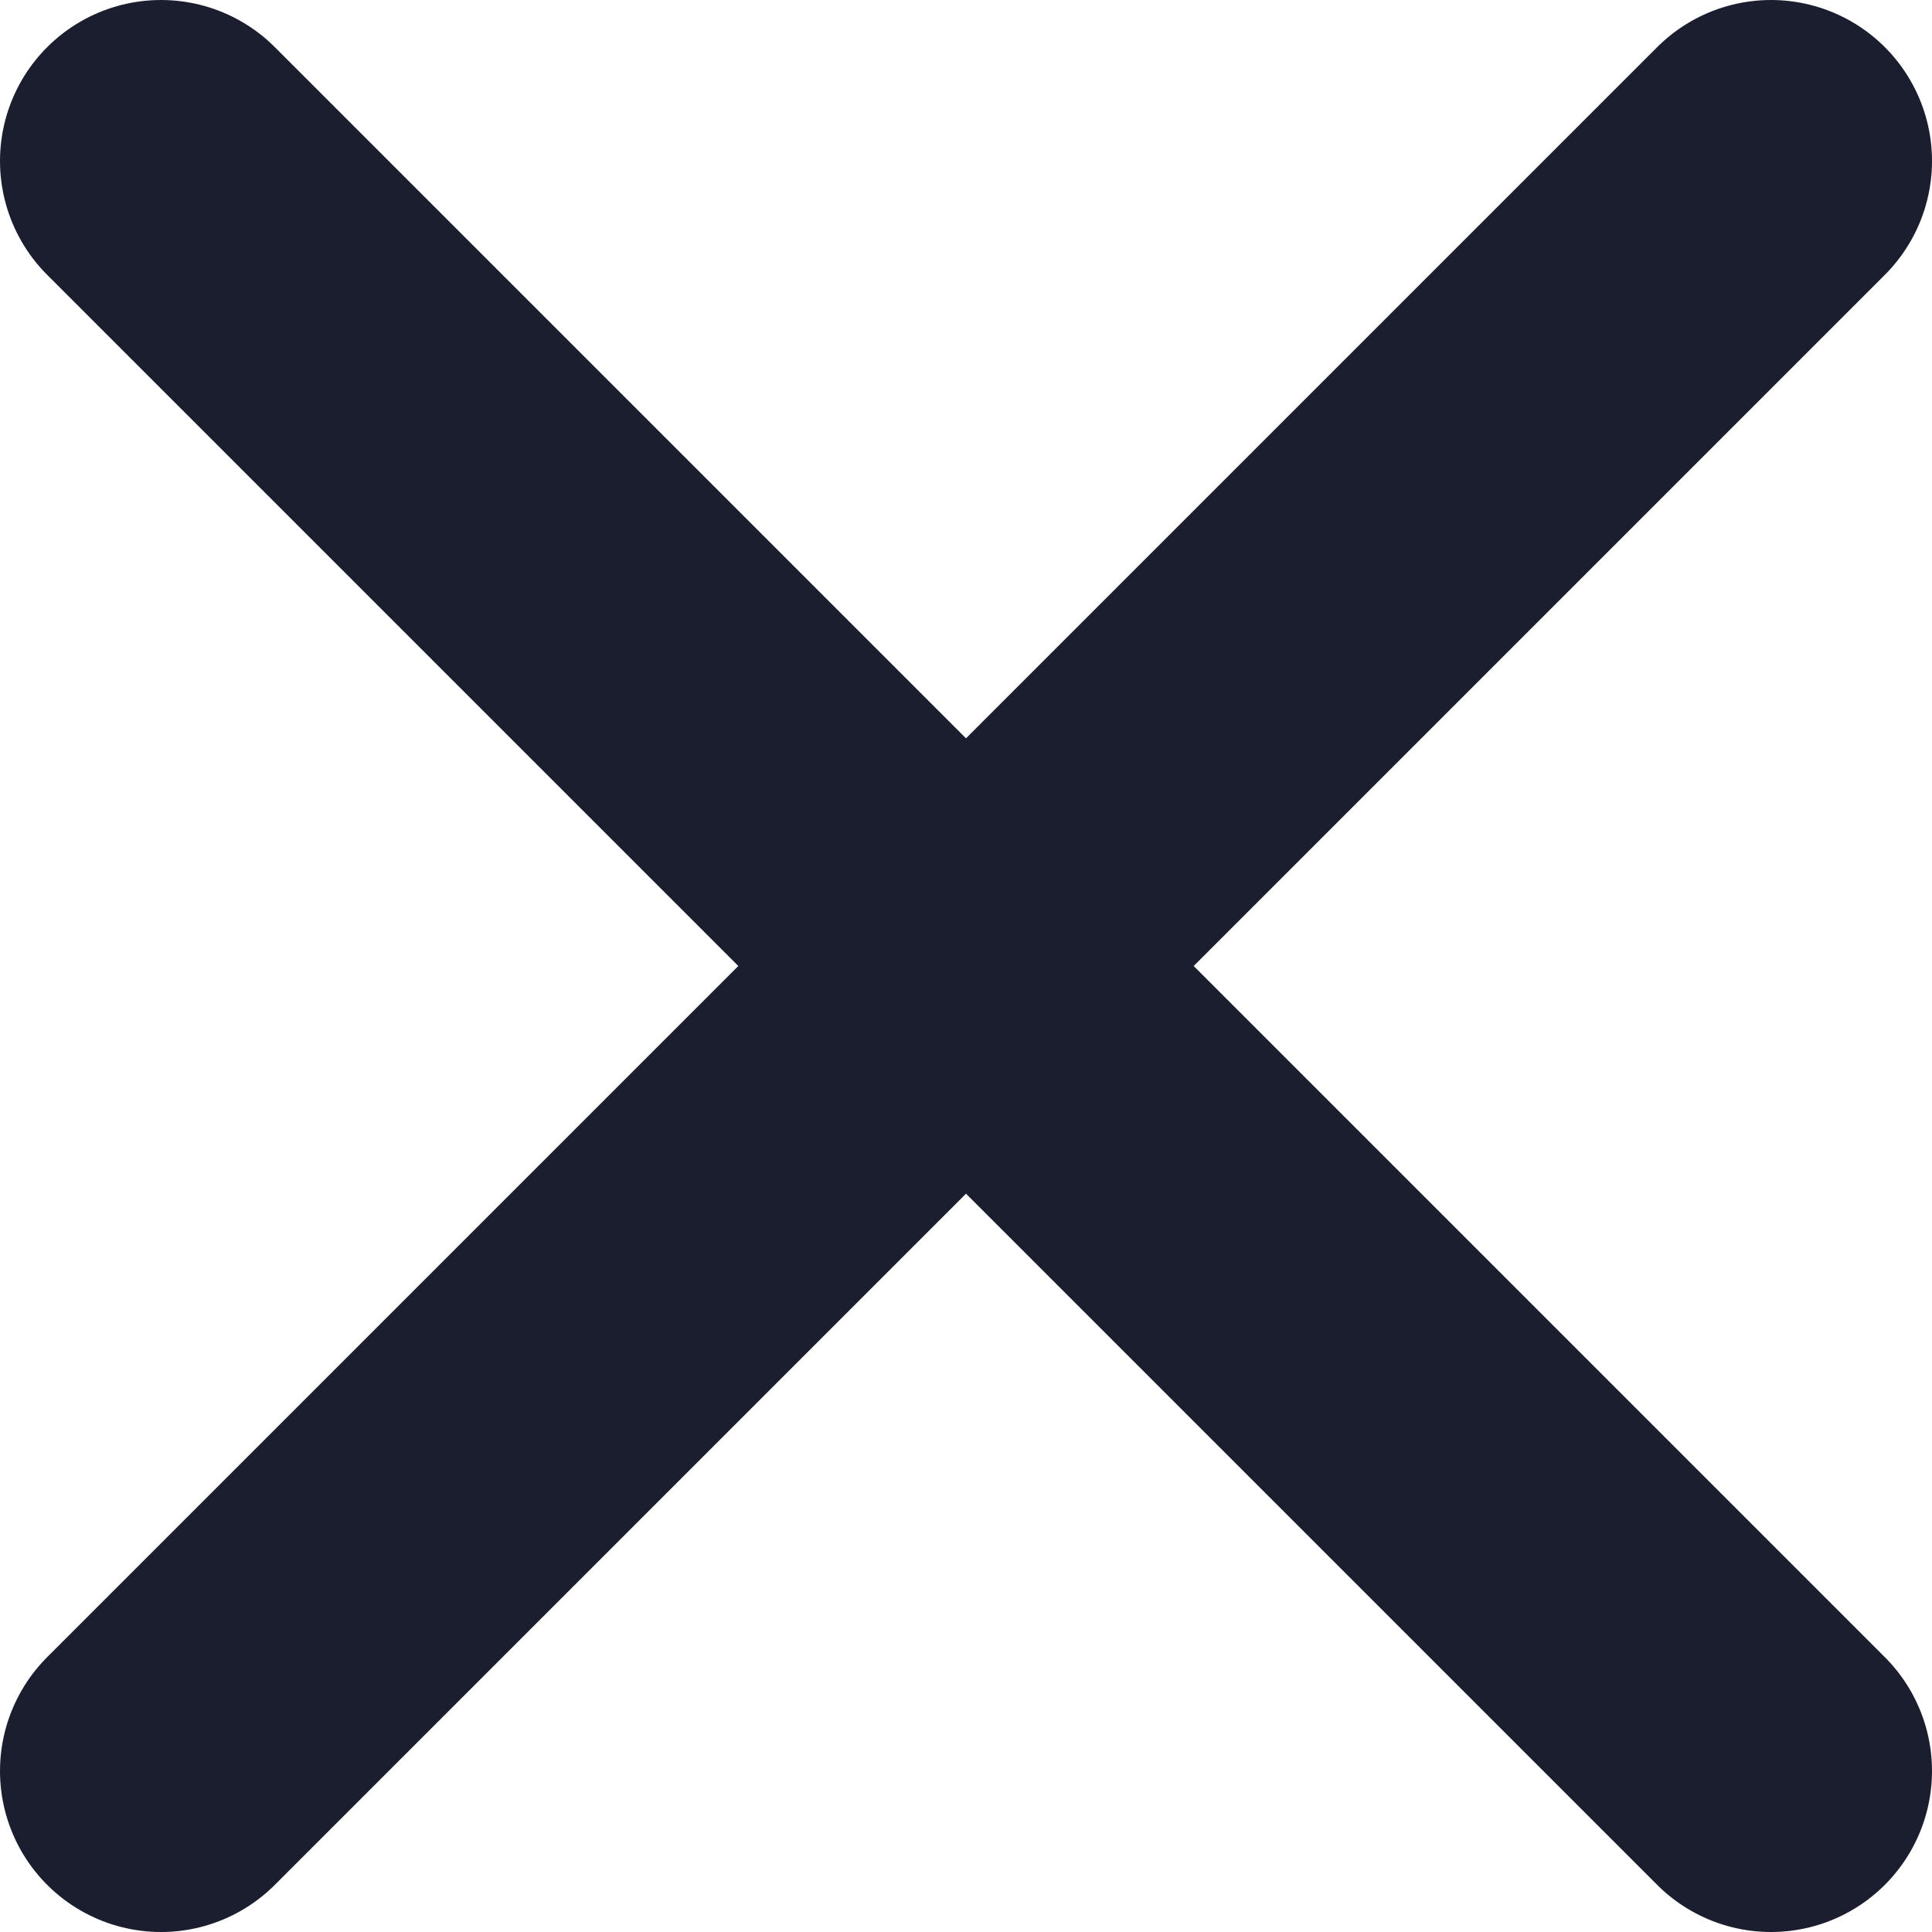
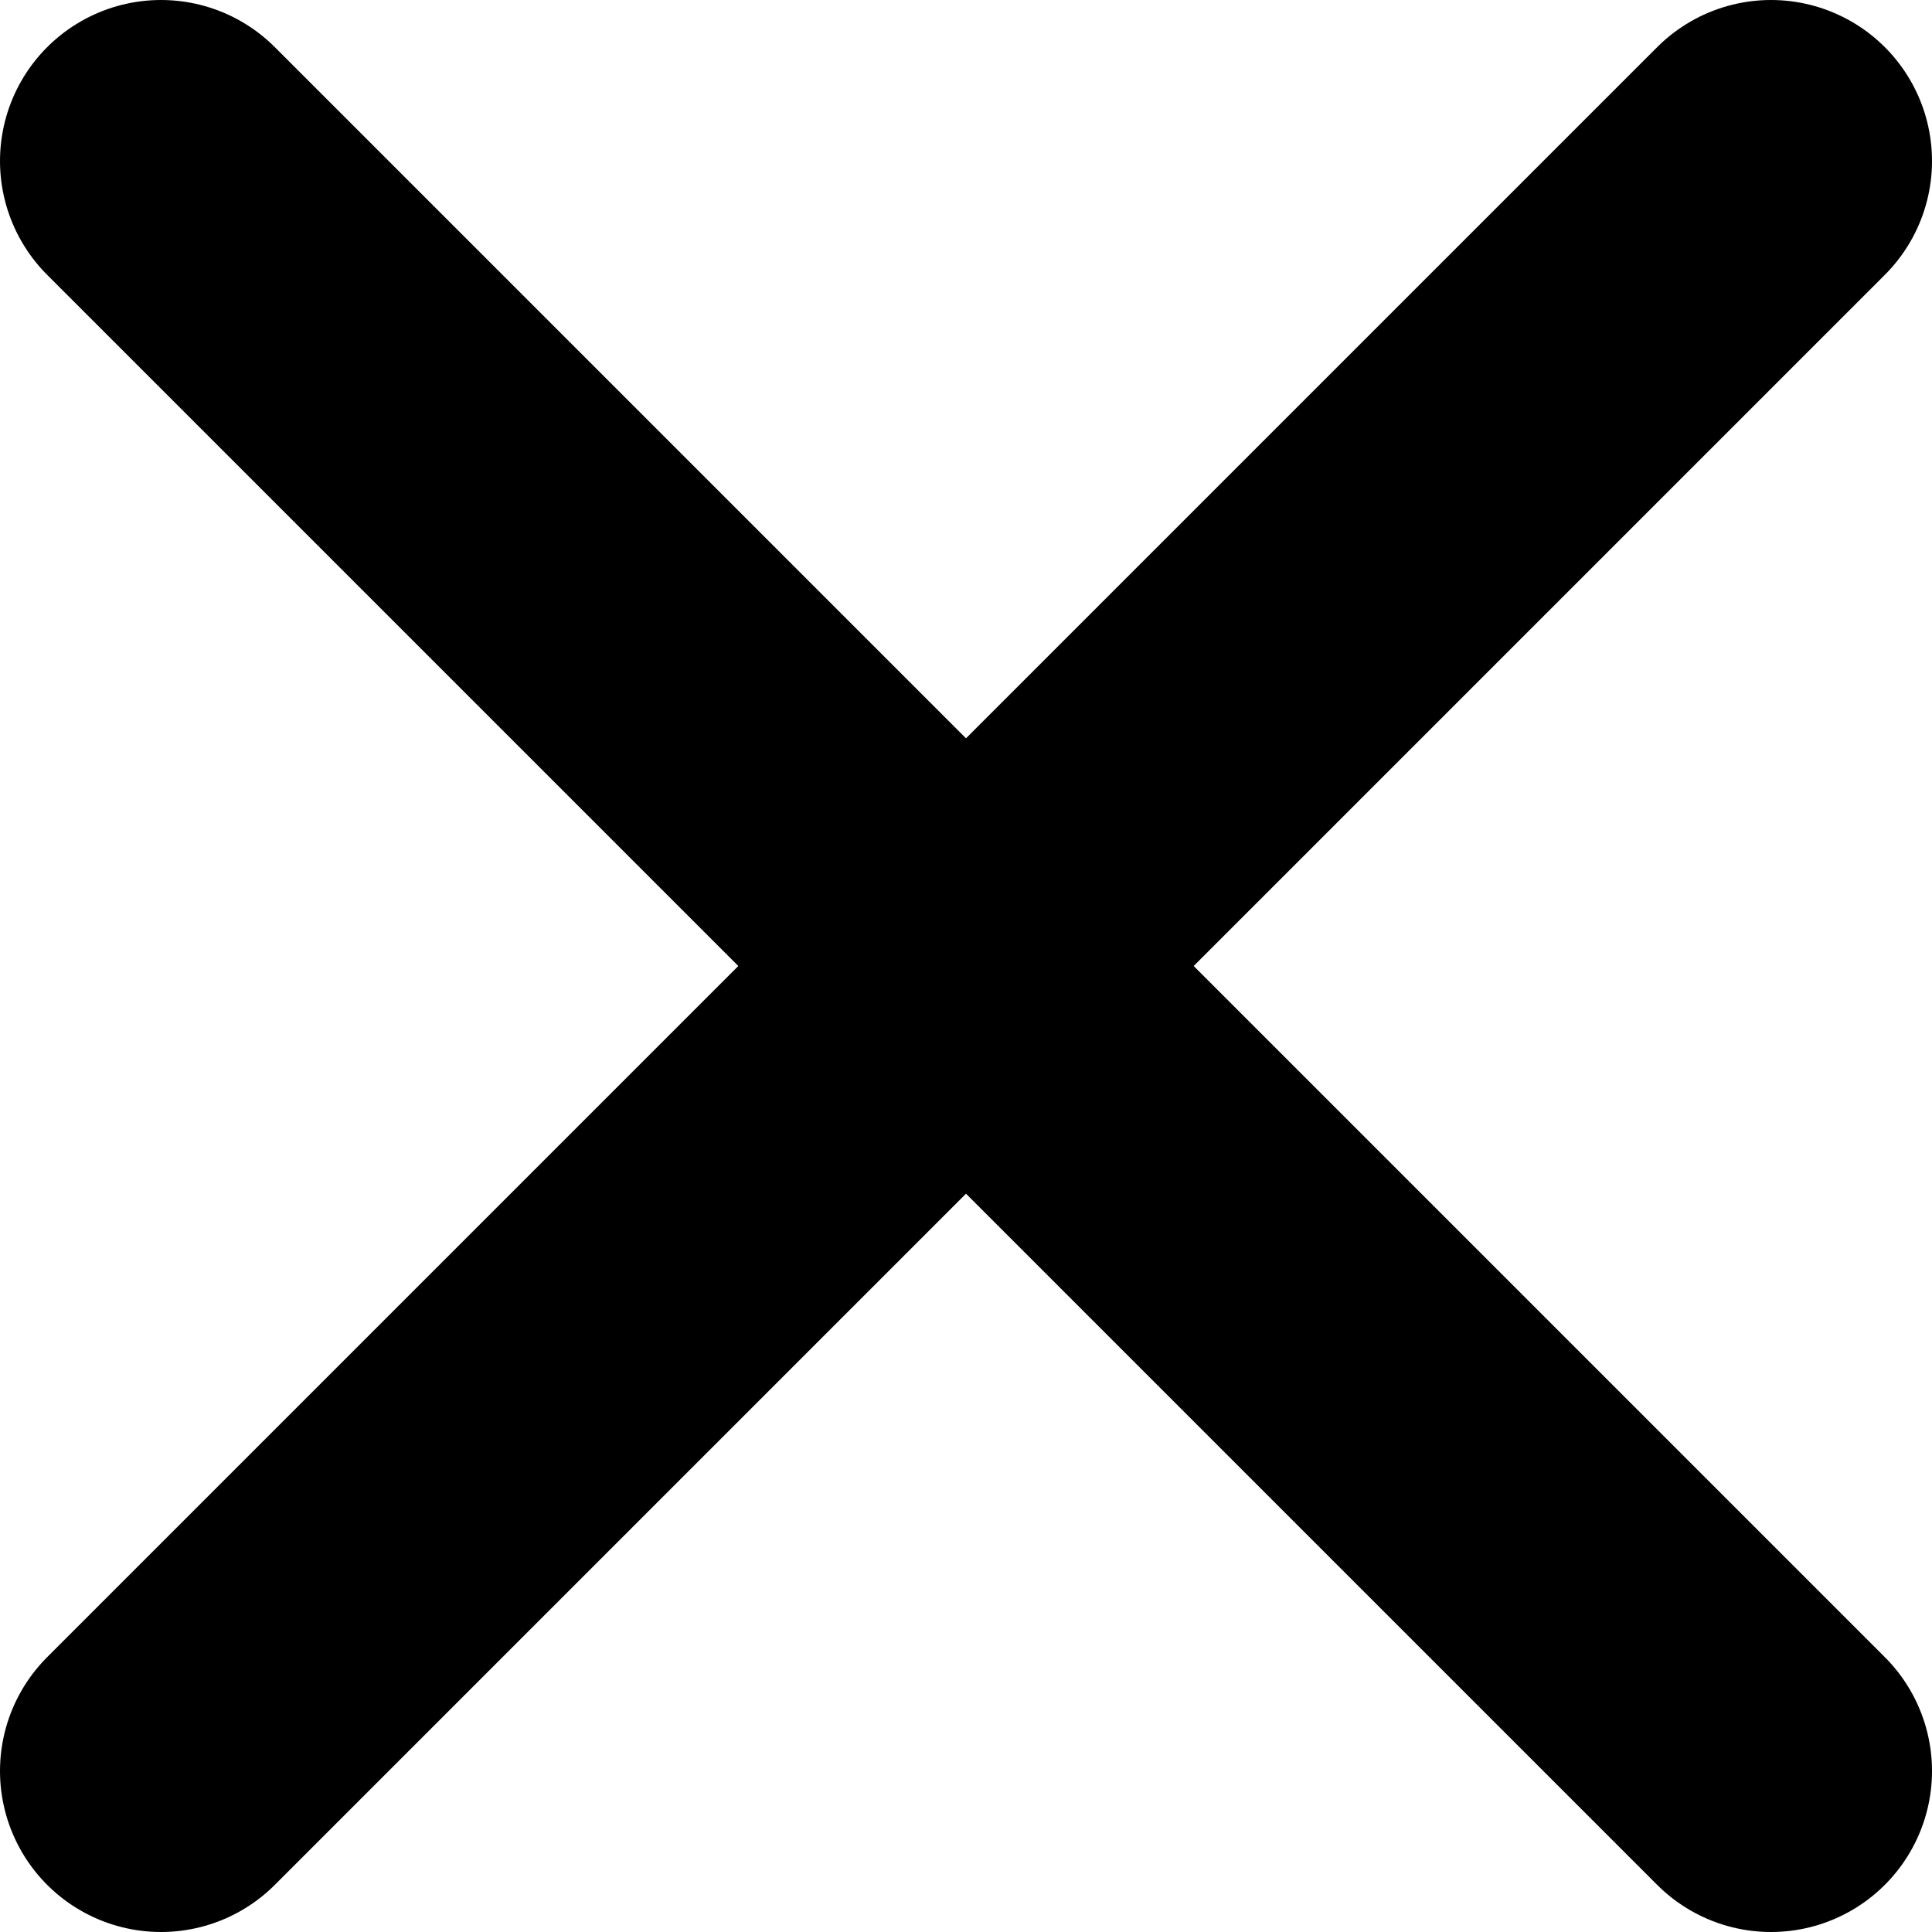
<svg xmlns="http://www.w3.org/2000/svg" viewBox="0 0 12 12" fill="none">
-   <path d="M1 11L11 1M1 1L11 11" stroke="#1B1E2E" stroke-width="2" stroke-linecap="round" stroke-linejoin="round" class="icon-dark" />
+   <path d="M1 11L11 1M1 1L11 11" stroke="currentColor" stroke-width="2" stroke-linecap="round" stroke-linejoin="round" class="icon-dark" />
</svg>
